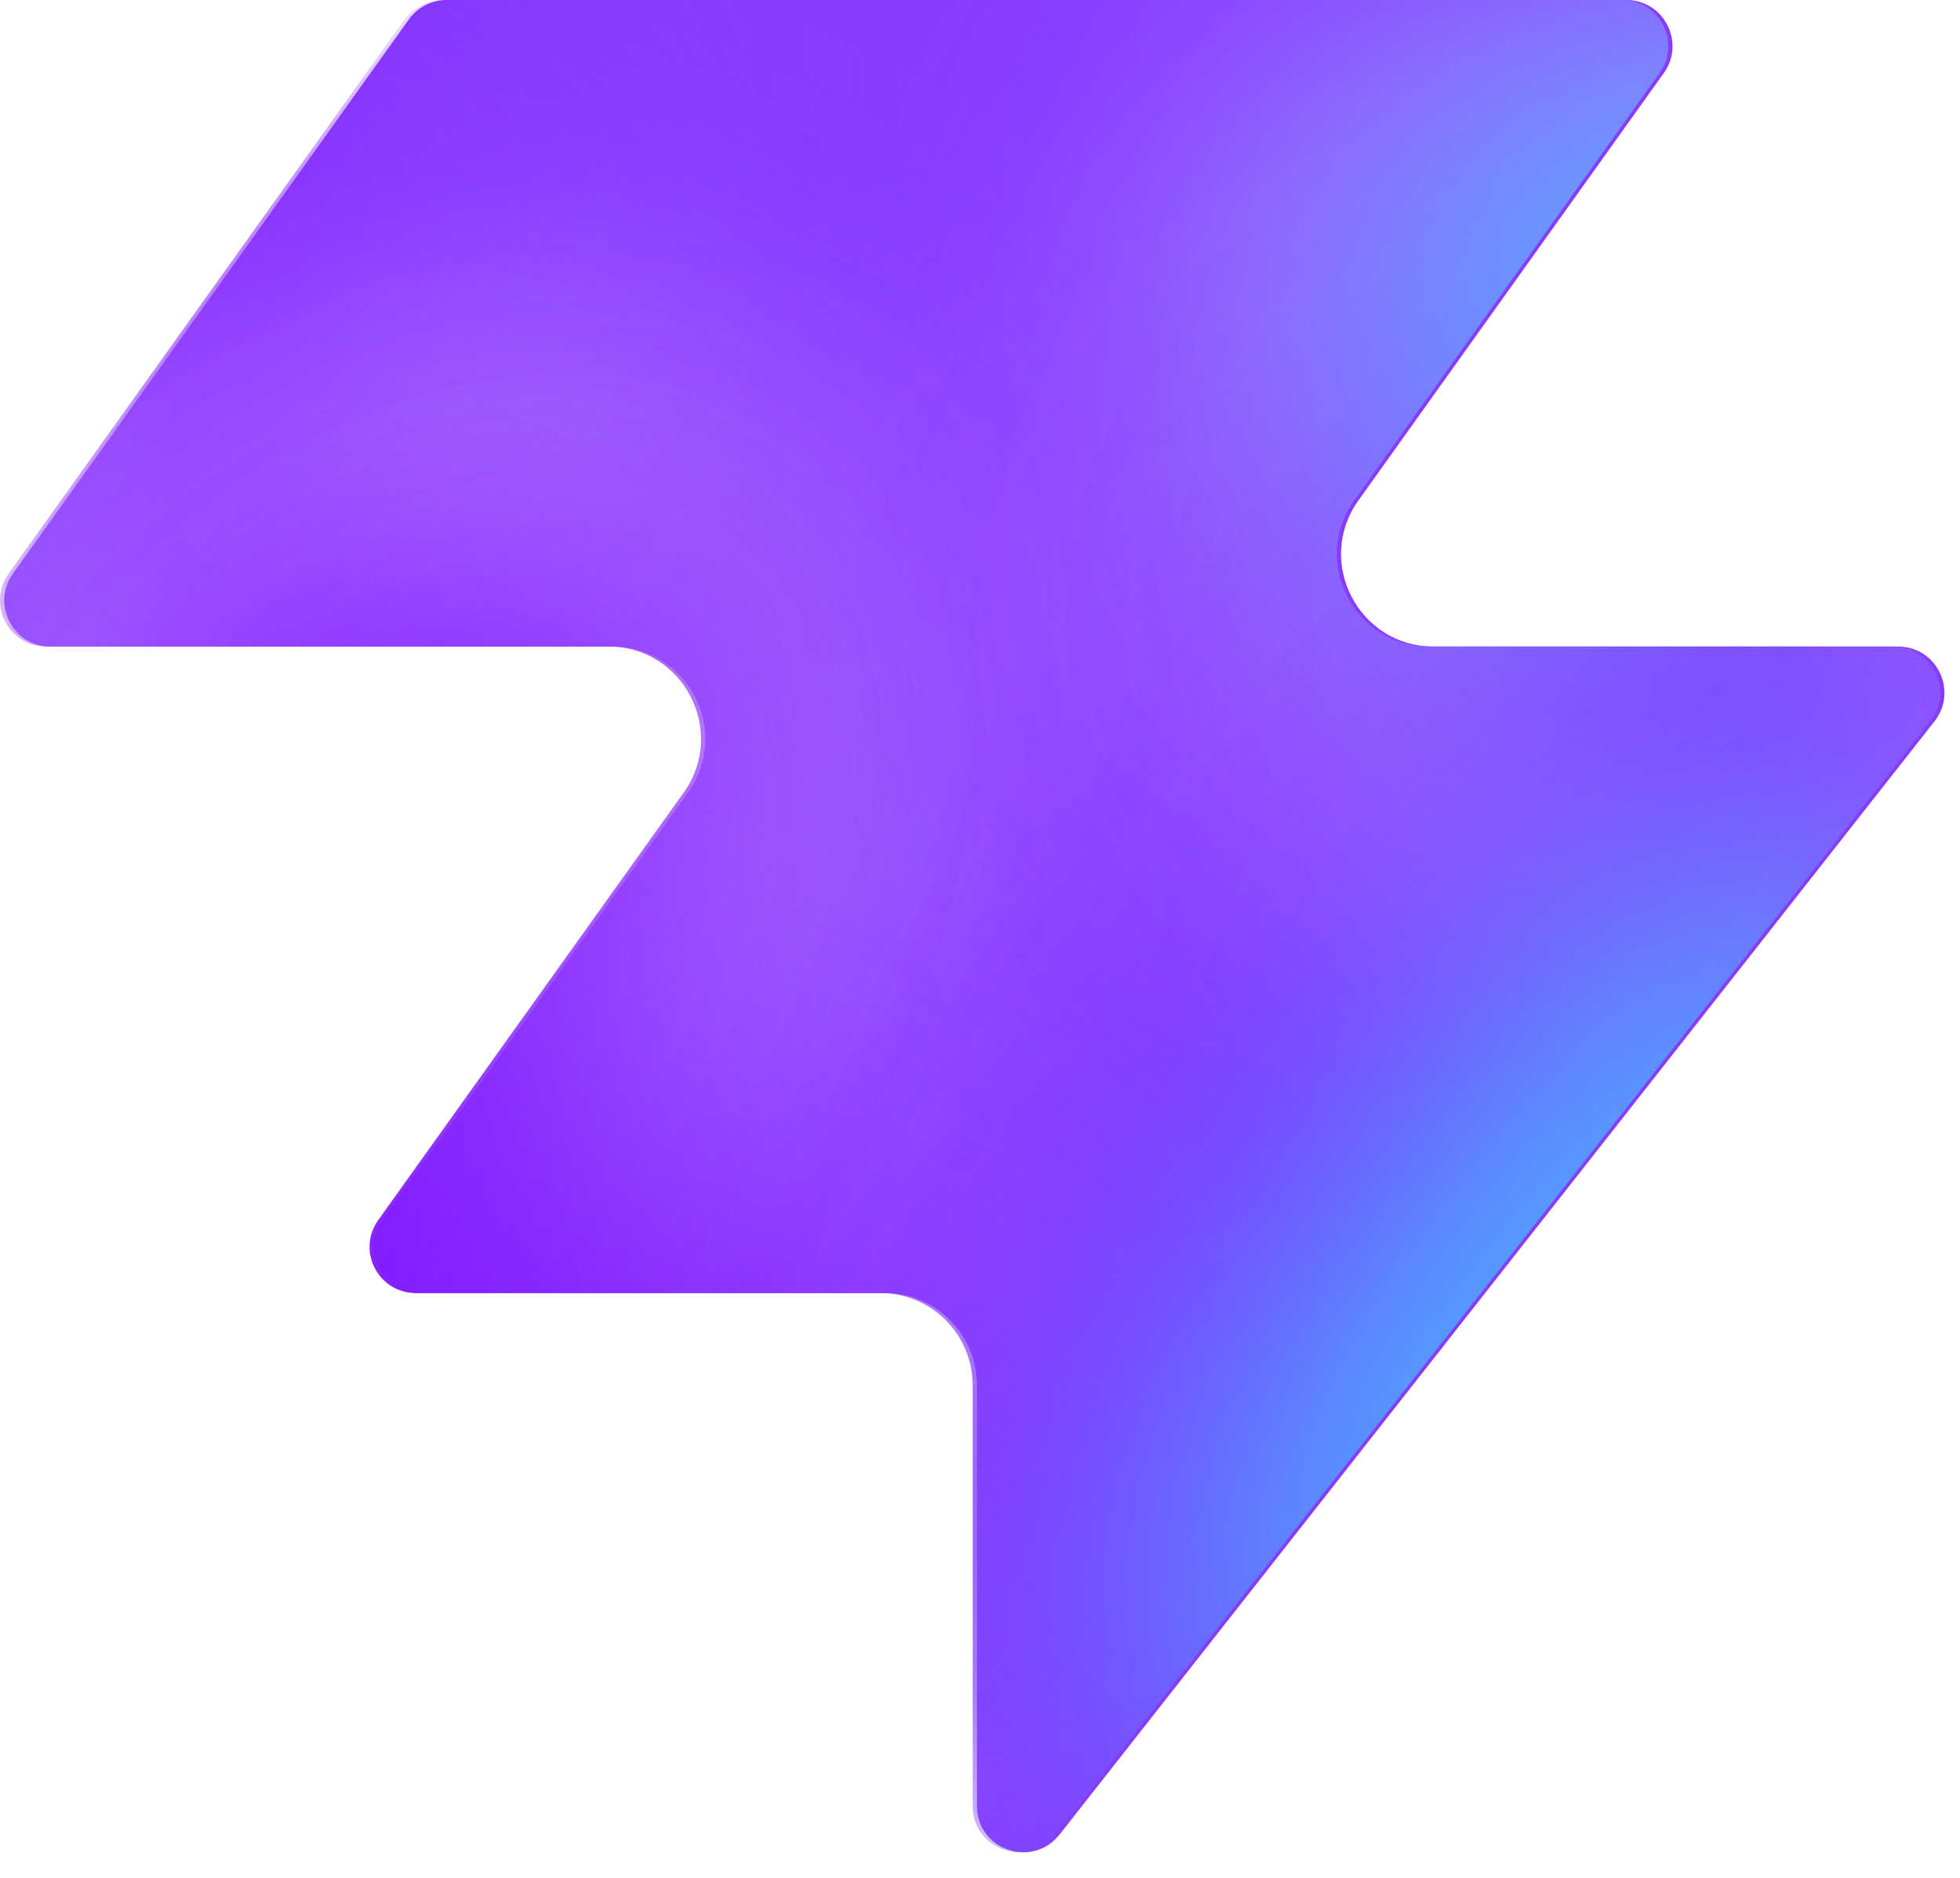
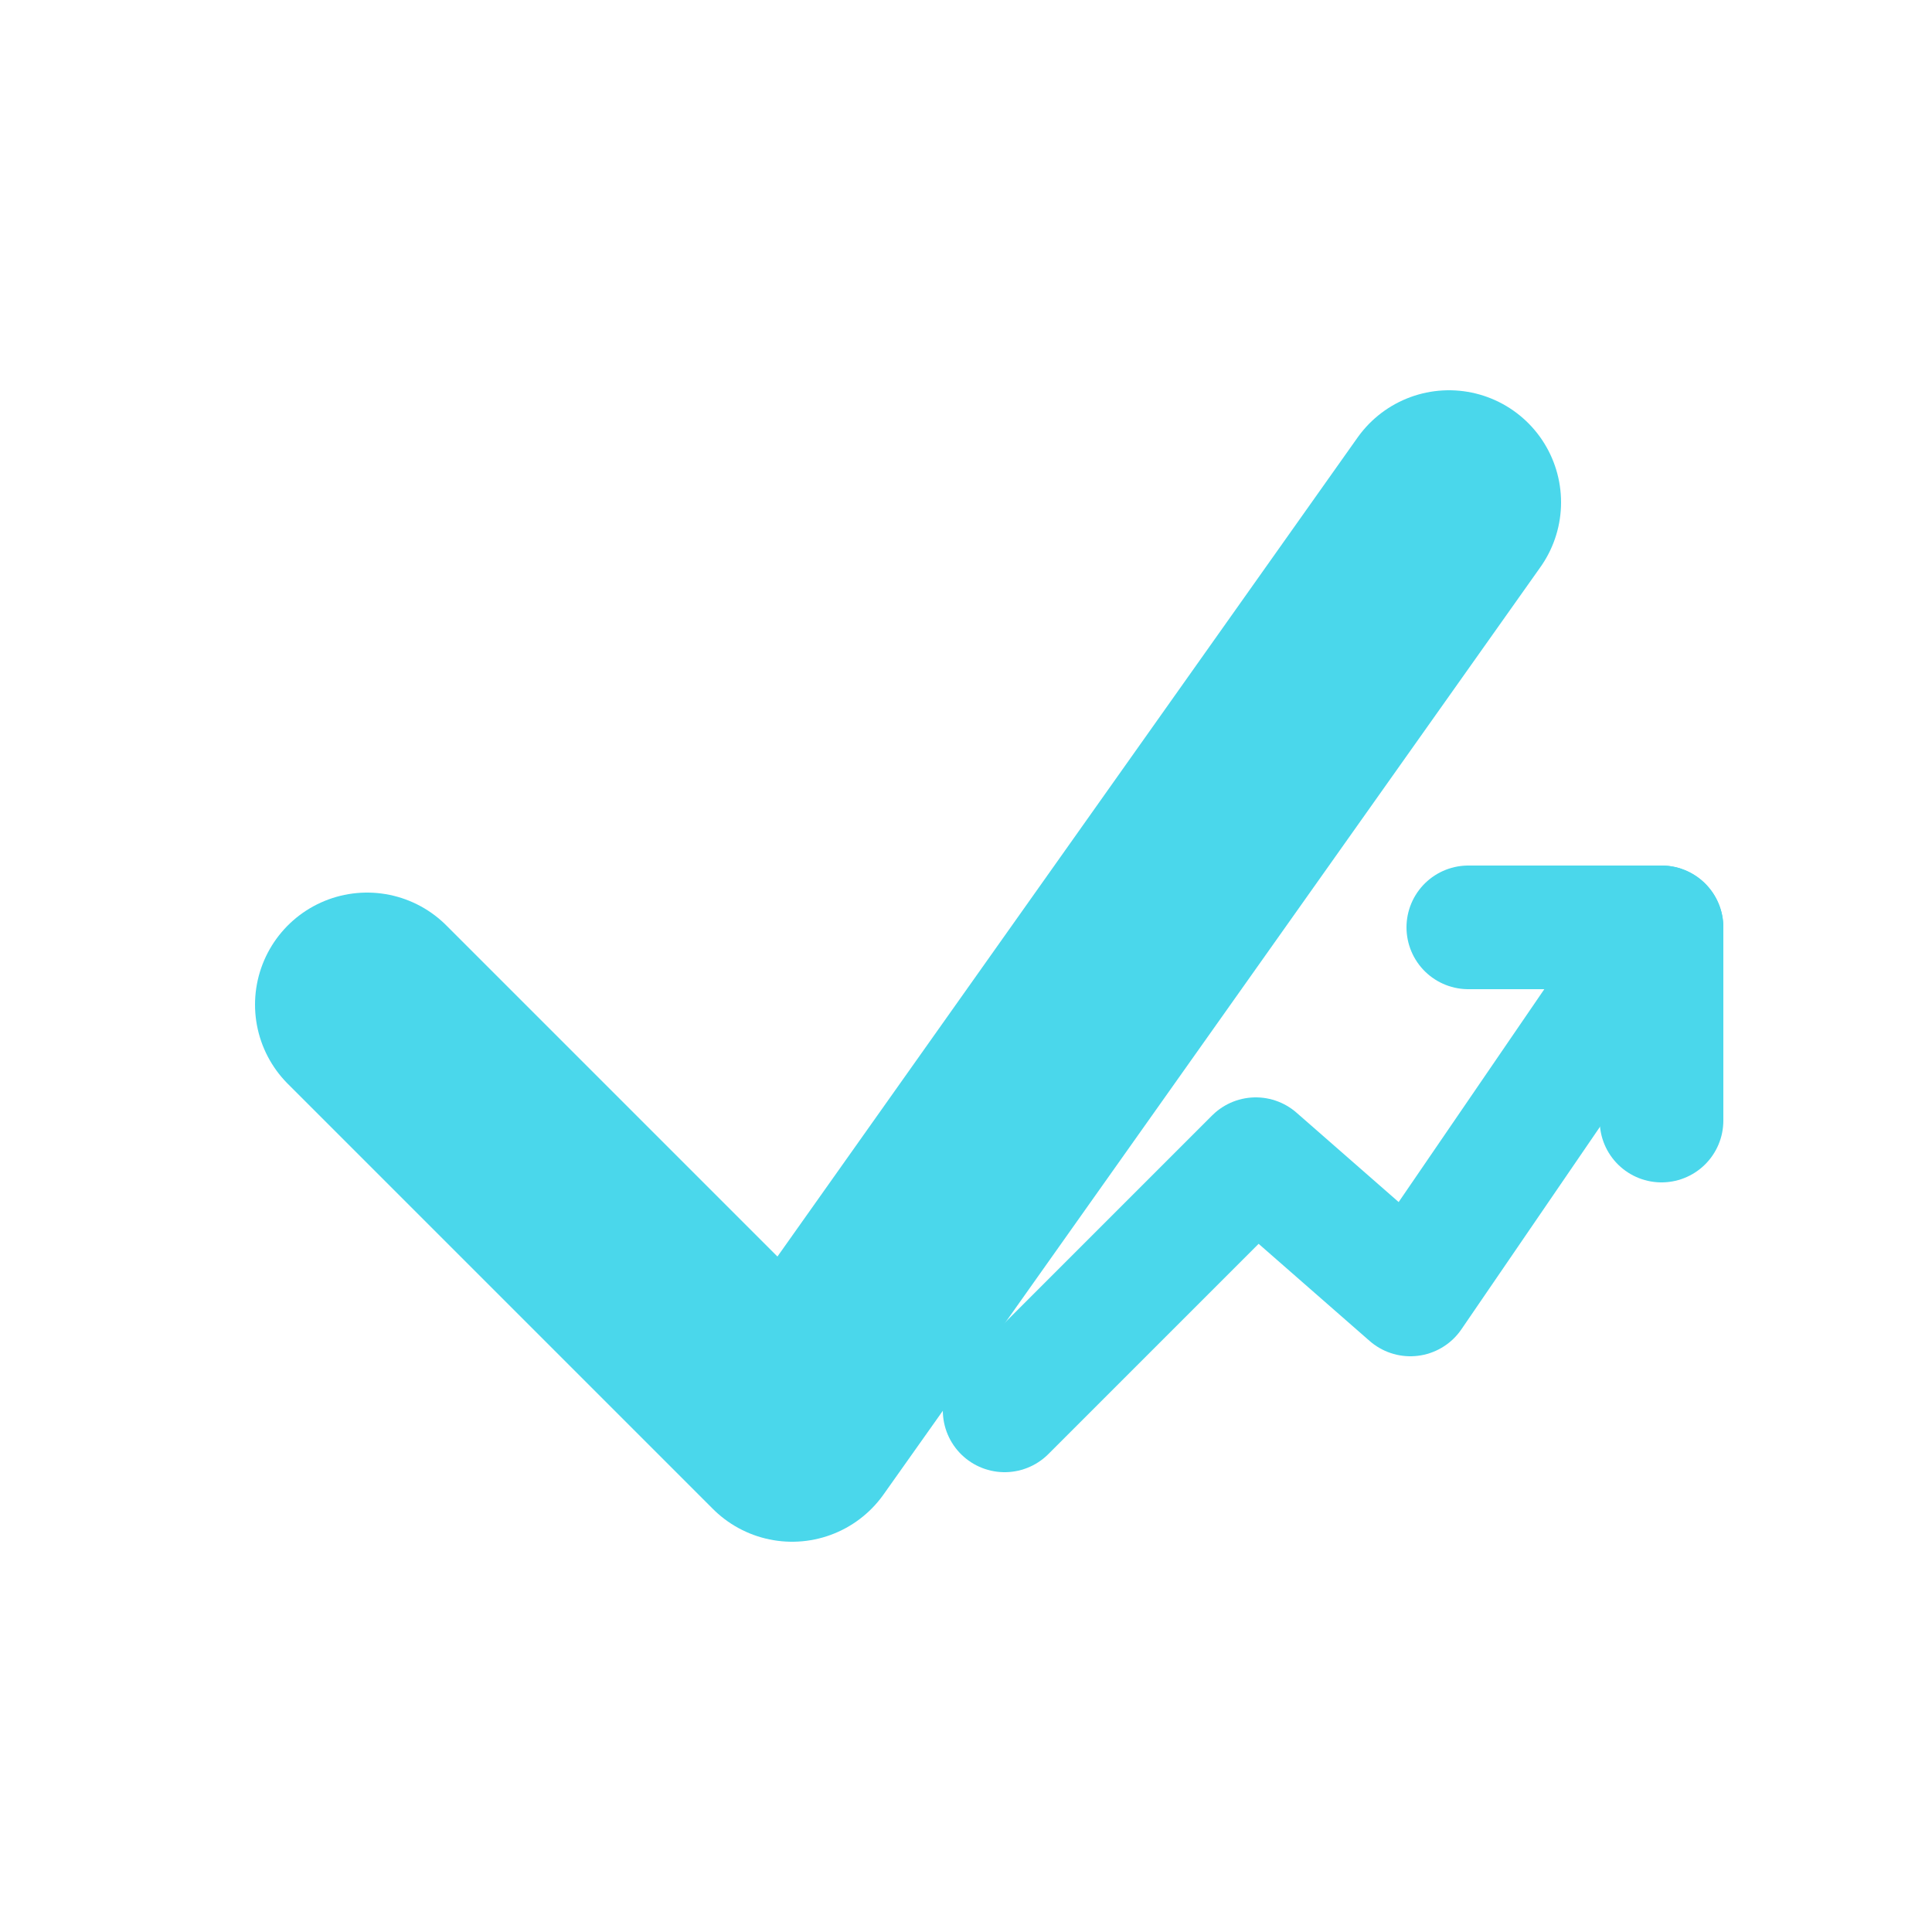
- <svg xmlns="http://www.w3.org/2000/svg" width="48" height="46" fill="none" viewBox="0 0 48 46">
-   <path fill="#863bff" d="M25.946 44.938c-.664.845-2.021.375-2.021-.698V33.937a2.26 2.26 0 0 0-2.262-2.262H10.287c-.92 0-1.456-1.04-.92-1.788l7.48-10.471c1.07-1.497 0-3.578-1.842-3.578H1.237c-.92 0-1.456-1.04-.92-1.788L10.013.474c.214-.297.556-.474.92-.474h28.894c.92 0 1.456 1.04.92 1.788l-7.48 10.471c-1.07 1.498 0 3.579 1.842 3.579h11.377c.943 0 1.473 1.088.89 1.83L25.947 44.94z" style="fill:#863bff;fill:color(display-p3 .525 .23 1);fill-opacity:1" />
-   <mask id="a" width="48" height="46" x="0" y="0" maskUnits="userSpaceOnUse" style="mask-type:alpha">
-     <path fill="#000" d="M25.842 44.938c-.664.844-2.021.375-2.021-.698V33.937a2.26 2.26 0 0 0-2.262-2.262H10.183c-.92 0-1.456-1.04-.92-1.788l7.48-10.471c1.07-1.498 0-3.579-1.842-3.579H1.133c-.92 0-1.456-1.04-.92-1.787L9.91.473c.214-.297.556-.474.92-.474h28.894c.92 0 1.456 1.04.92 1.788l-7.48 10.471c-1.07 1.498 0 3.578 1.842 3.578h11.377c.943 0 1.473 1.088.89 1.832L25.843 44.94z" style="fill:#000;fill-opacity:1" />
-   </mask>
-   <g mask="url(#a)">
-     <g filter="url(#b)">
-       <ellipse cx="5.508" cy="14.704" fill="#ede6ff" rx="5.508" ry="14.704" style="fill:#ede6ff;fill:color(display-p3 .927 .903 1);fill-opacity:1" transform="matrix(.00324 1 1 -.00324 -4.47 31.516)" />
-     </g>
-     <g filter="url(#c)">
-       <ellipse cx="10.399" cy="29.851" fill="#ede6ff" rx="10.399" ry="29.851" style="fill:#ede6ff;fill:color(display-p3 .927 .903 1);fill-opacity:1" transform="matrix(.00324 1 1 -.00324 -39.328 7.883)" />
-     </g>
-     <g filter="url(#d)">
-       <ellipse cx="5.508" cy="30.487" fill="#7e14ff" rx="5.508" ry="30.487" style="fill:#7e14ff;fill:color(display-p3 .492 .077 1);fill-opacity:1" transform="rotate(89.814 -25.913 -14.639)scale(1 -1)" />
-     </g>
-     <g filter="url(#e)">
-       <ellipse cx="5.508" cy="30.599" fill="#7e14ff" rx="5.508" ry="30.599" style="fill:#7e14ff;fill:color(display-p3 .492 .077 1);fill-opacity:1" transform="rotate(89.814 -32.644 -3.334)scale(1 -1)" />
-     </g>
-     <g filter="url(#f)">
-       <ellipse cx="5.508" cy="30.599" fill="#7e14ff" rx="5.508" ry="30.599" style="fill:#7e14ff;fill:color(display-p3 .492 .077 1);fill-opacity:1" transform="matrix(.00324 1 1 -.00324 -34.34 30.47)" />
-     </g>
-     <g filter="url(#g)">
-       <ellipse cx="14.072" cy="22.078" fill="#ede6ff" rx="14.072" ry="22.078" style="fill:#ede6ff;fill:color(display-p3 .927 .903 1);fill-opacity:1" transform="rotate(93.35 24.506 48.493)scale(-1 1)" />
-     </g>
-     <g filter="url(#h)">
-       <ellipse cx="3.47" cy="21.501" fill="#7e14ff" rx="3.47" ry="21.501" style="fill:#7e14ff;fill:color(display-p3 .492 .077 1);fill-opacity:1" transform="rotate(89.009 28.708 47.59)scale(-1 1)" />
-     </g>
-     <g filter="url(#i)">
-       <ellipse cx="3.47" cy="21.501" fill="#7e14ff" rx="3.47" ry="21.501" style="fill:#7e14ff;fill:color(display-p3 .492 .077 1);fill-opacity:1" transform="rotate(89.009 28.708 47.59)scale(-1 1)" />
-     </g>
-     <g filter="url(#j)">
-       <ellipse cx=".387" cy="8.972" fill="#7e14ff" rx="4.407" ry="29.108" style="fill:#7e14ff;fill:color(display-p3 .492 .077 1);fill-opacity:1" transform="rotate(39.51 .387 8.972)" />
-     </g>
-     <g filter="url(#k)">
-       <ellipse cx="47.523" cy="-6.092" fill="#7e14ff" rx="4.407" ry="29.108" style="fill:#7e14ff;fill:color(display-p3 .492 .077 1);fill-opacity:1" transform="rotate(37.892 47.523 -6.092)" />
-     </g>
-     <g filter="url(#l)">
-       <ellipse cx="41.412" cy="6.333" fill="#47bfff" rx="5.971" ry="9.665" style="fill:#47bfff;fill:color(display-p3 .28 .748 1);fill-opacity:1" transform="rotate(37.892 41.412 6.333)" />
-     </g>
-     <g filter="url(#m)">
-       <ellipse cx="-1.879" cy="38.332" fill="#7e14ff" rx="4.407" ry="29.108" style="fill:#7e14ff;fill:color(display-p3 .492 .077 1);fill-opacity:1" transform="rotate(37.892 -1.88 38.332)" />
-     </g>
-     <g filter="url(#n)">
-       <ellipse cx="-1.879" cy="38.332" fill="#7e14ff" rx="4.407" ry="29.108" style="fill:#7e14ff;fill:color(display-p3 .492 .077 1);fill-opacity:1" transform="rotate(37.892 -1.88 38.332)" />
-     </g>
-     <g filter="url(#o)">
-       <ellipse cx="35.651" cy="29.907" fill="#7e14ff" rx="4.407" ry="29.108" style="fill:#7e14ff;fill:color(display-p3 .492 .077 1);fill-opacity:1" transform="rotate(37.892 35.651 29.907)" />
-     </g>
-     <g filter="url(#p)">
-       <ellipse cx="38.418" cy="32.4" fill="#47bfff" rx="5.971" ry="15.297" style="fill:#47bfff;fill:color(display-p3 .28 .748 1);fill-opacity:1" transform="rotate(37.892 38.418 32.4)" />
-     </g>
+ <svg xmlns="http://www.w3.org/2000/svg" viewBox="0 0 500 500" width="100%" height="100%">
+   <g fill="none" stroke="#4AD7EB" stroke-linecap="round" stroke-linejoin="round">
+     <path d="M 95 260 L 205 370 L 375 130" stroke-width="58" />
+     <path d="M 260 365 L 325 300 L 365 335 L 430 240" stroke-width="32" />
+     <path d="M 380 240 L 430 240 L 430 290" stroke-width="32" />
  </g>
-   <defs>
-     <filter id="b" width="60.045" height="41.654" x="-19.77" y="16.149" color-interpolation-filters="sRGB" filterUnits="userSpaceOnUse">
-       <feFlood flood-opacity="0" result="BackgroundImageFix" />
-       <feBlend in="SourceGraphic" in2="BackgroundImageFix" result="shape" />
-       <feGaussianBlur result="effect1_foregroundBlur_2002_17158" stdDeviation="7.659" />
-     </filter>
-     <filter id="c" width="90.34" height="51.437" x="-54.613" y="-7.533" color-interpolation-filters="sRGB" filterUnits="userSpaceOnUse">
-       <feFlood flood-opacity="0" result="BackgroundImageFix" />
-       <feBlend in="SourceGraphic" in2="BackgroundImageFix" result="shape" />
-       <feGaussianBlur result="effect1_foregroundBlur_2002_17158" stdDeviation="7.659" />
-     </filter>
-     <filter id="d" width="79.355" height="29.4" x="-49.64" y="2.03" color-interpolation-filters="sRGB" filterUnits="userSpaceOnUse">
-       <feFlood flood-opacity="0" result="BackgroundImageFix" />
-       <feBlend in="SourceGraphic" in2="BackgroundImageFix" result="shape" />
-       <feGaussianBlur result="effect1_foregroundBlur_2002_17158" stdDeviation="4.596" />
-     </filter>
-     <filter id="e" width="79.579" height="29.4" x="-45.045" y="20.029" color-interpolation-filters="sRGB" filterUnits="userSpaceOnUse">
-       <feFlood flood-opacity="0" result="BackgroundImageFix" />
-       <feBlend in="SourceGraphic" in2="BackgroundImageFix" result="shape" />
-       <feGaussianBlur result="effect1_foregroundBlur_2002_17158" stdDeviation="4.596" />
-     </filter>
-     <filter id="f" width="79.579" height="29.4" x="-43.513" y="21.178" color-interpolation-filters="sRGB" filterUnits="userSpaceOnUse">
-       <feFlood flood-opacity="0" result="BackgroundImageFix" />
-       <feBlend in="SourceGraphic" in2="BackgroundImageFix" result="shape" />
-       <feGaussianBlur result="effect1_foregroundBlur_2002_17158" stdDeviation="4.596" />
-     </filter>
-     <filter id="g" width="74.749" height="58.852" x="15.756" y="-17.901" color-interpolation-filters="sRGB" filterUnits="userSpaceOnUse">
-       <feFlood flood-opacity="0" result="BackgroundImageFix" />
-       <feBlend in="SourceGraphic" in2="BackgroundImageFix" result="shape" />
-       <feGaussianBlur result="effect1_foregroundBlur_2002_17158" stdDeviation="7.659" />
-     </filter>
-     <filter id="h" width="61.377" height="25.362" x="23.548" y="2.284" color-interpolation-filters="sRGB" filterUnits="userSpaceOnUse">
-       <feFlood flood-opacity="0" result="BackgroundImageFix" />
-       <feBlend in="SourceGraphic" in2="BackgroundImageFix" result="shape" />
-       <feGaussianBlur result="effect1_foregroundBlur_2002_17158" stdDeviation="4.596" />
-     </filter>
-     <filter id="i" width="61.377" height="25.362" x="23.548" y="2.284" color-interpolation-filters="sRGB" filterUnits="userSpaceOnUse">
-       <feFlood flood-opacity="0" result="BackgroundImageFix" />
-       <feBlend in="SourceGraphic" in2="BackgroundImageFix" result="shape" />
-       <feGaussianBlur result="effect1_foregroundBlur_2002_17158" stdDeviation="4.596" />
-     </filter>
-     <filter id="j" width="56.045" height="63.649" x="-27.636" y="-22.853" color-interpolation-filters="sRGB" filterUnits="userSpaceOnUse">
-       <feFlood flood-opacity="0" result="BackgroundImageFix" />
-       <feBlend in="SourceGraphic" in2="BackgroundImageFix" result="shape" />
-       <feGaussianBlur result="effect1_foregroundBlur_2002_17158" stdDeviation="4.596" />
-     </filter>
-     <filter id="k" width="54.814" height="64.646" x="20.116" y="-38.415" color-interpolation-filters="sRGB" filterUnits="userSpaceOnUse">
-       <feFlood flood-opacity="0" result="BackgroundImageFix" />
-       <feBlend in="SourceGraphic" in2="BackgroundImageFix" result="shape" />
-       <feGaussianBlur result="effect1_foregroundBlur_2002_17158" stdDeviation="4.596" />
-     </filter>
-     <filter id="l" width="33.541" height="35.313" x="24.641" y="-11.323" color-interpolation-filters="sRGB" filterUnits="userSpaceOnUse">
-       <feFlood flood-opacity="0" result="BackgroundImageFix" />
-       <feBlend in="SourceGraphic" in2="BackgroundImageFix" result="shape" />
-       <feGaussianBlur result="effect1_foregroundBlur_2002_17158" stdDeviation="4.596" />
-     </filter>
-     <filter id="m" width="54.814" height="64.646" x="-29.286" y="6.009" color-interpolation-filters="sRGB" filterUnits="userSpaceOnUse">
-       <feFlood flood-opacity="0" result="BackgroundImageFix" />
-       <feBlend in="SourceGraphic" in2="BackgroundImageFix" result="shape" />
-       <feGaussianBlur result="effect1_foregroundBlur_2002_17158" stdDeviation="4.596" />
-     </filter>
-     <filter id="n" width="54.814" height="64.646" x="-29.286" y="6.009" color-interpolation-filters="sRGB" filterUnits="userSpaceOnUse">
-       <feFlood flood-opacity="0" result="BackgroundImageFix" />
-       <feBlend in="SourceGraphic" in2="BackgroundImageFix" result="shape" />
-       <feGaussianBlur result="effect1_foregroundBlur_2002_17158" stdDeviation="4.596" />
-     </filter>
-     <filter id="o" width="54.814" height="64.646" x="8.244" y="-2.416" color-interpolation-filters="sRGB" filterUnits="userSpaceOnUse">
-       <feFlood flood-opacity="0" result="BackgroundImageFix" />
-       <feBlend in="SourceGraphic" in2="BackgroundImageFix" result="shape" />
-       <feGaussianBlur result="effect1_foregroundBlur_2002_17158" stdDeviation="4.596" />
-     </filter>
-     <filter id="p" width="39.409" height="43.623" x="18.713" y="10.588" color-interpolation-filters="sRGB" filterUnits="userSpaceOnUse">
-       <feFlood flood-opacity="0" result="BackgroundImageFix" />
-       <feBlend in="SourceGraphic" in2="BackgroundImageFix" result="shape" />
-       <feGaussianBlur result="effect1_foregroundBlur_2002_17158" stdDeviation="4.596" />
-     </filter>
-   </defs>
</svg>
